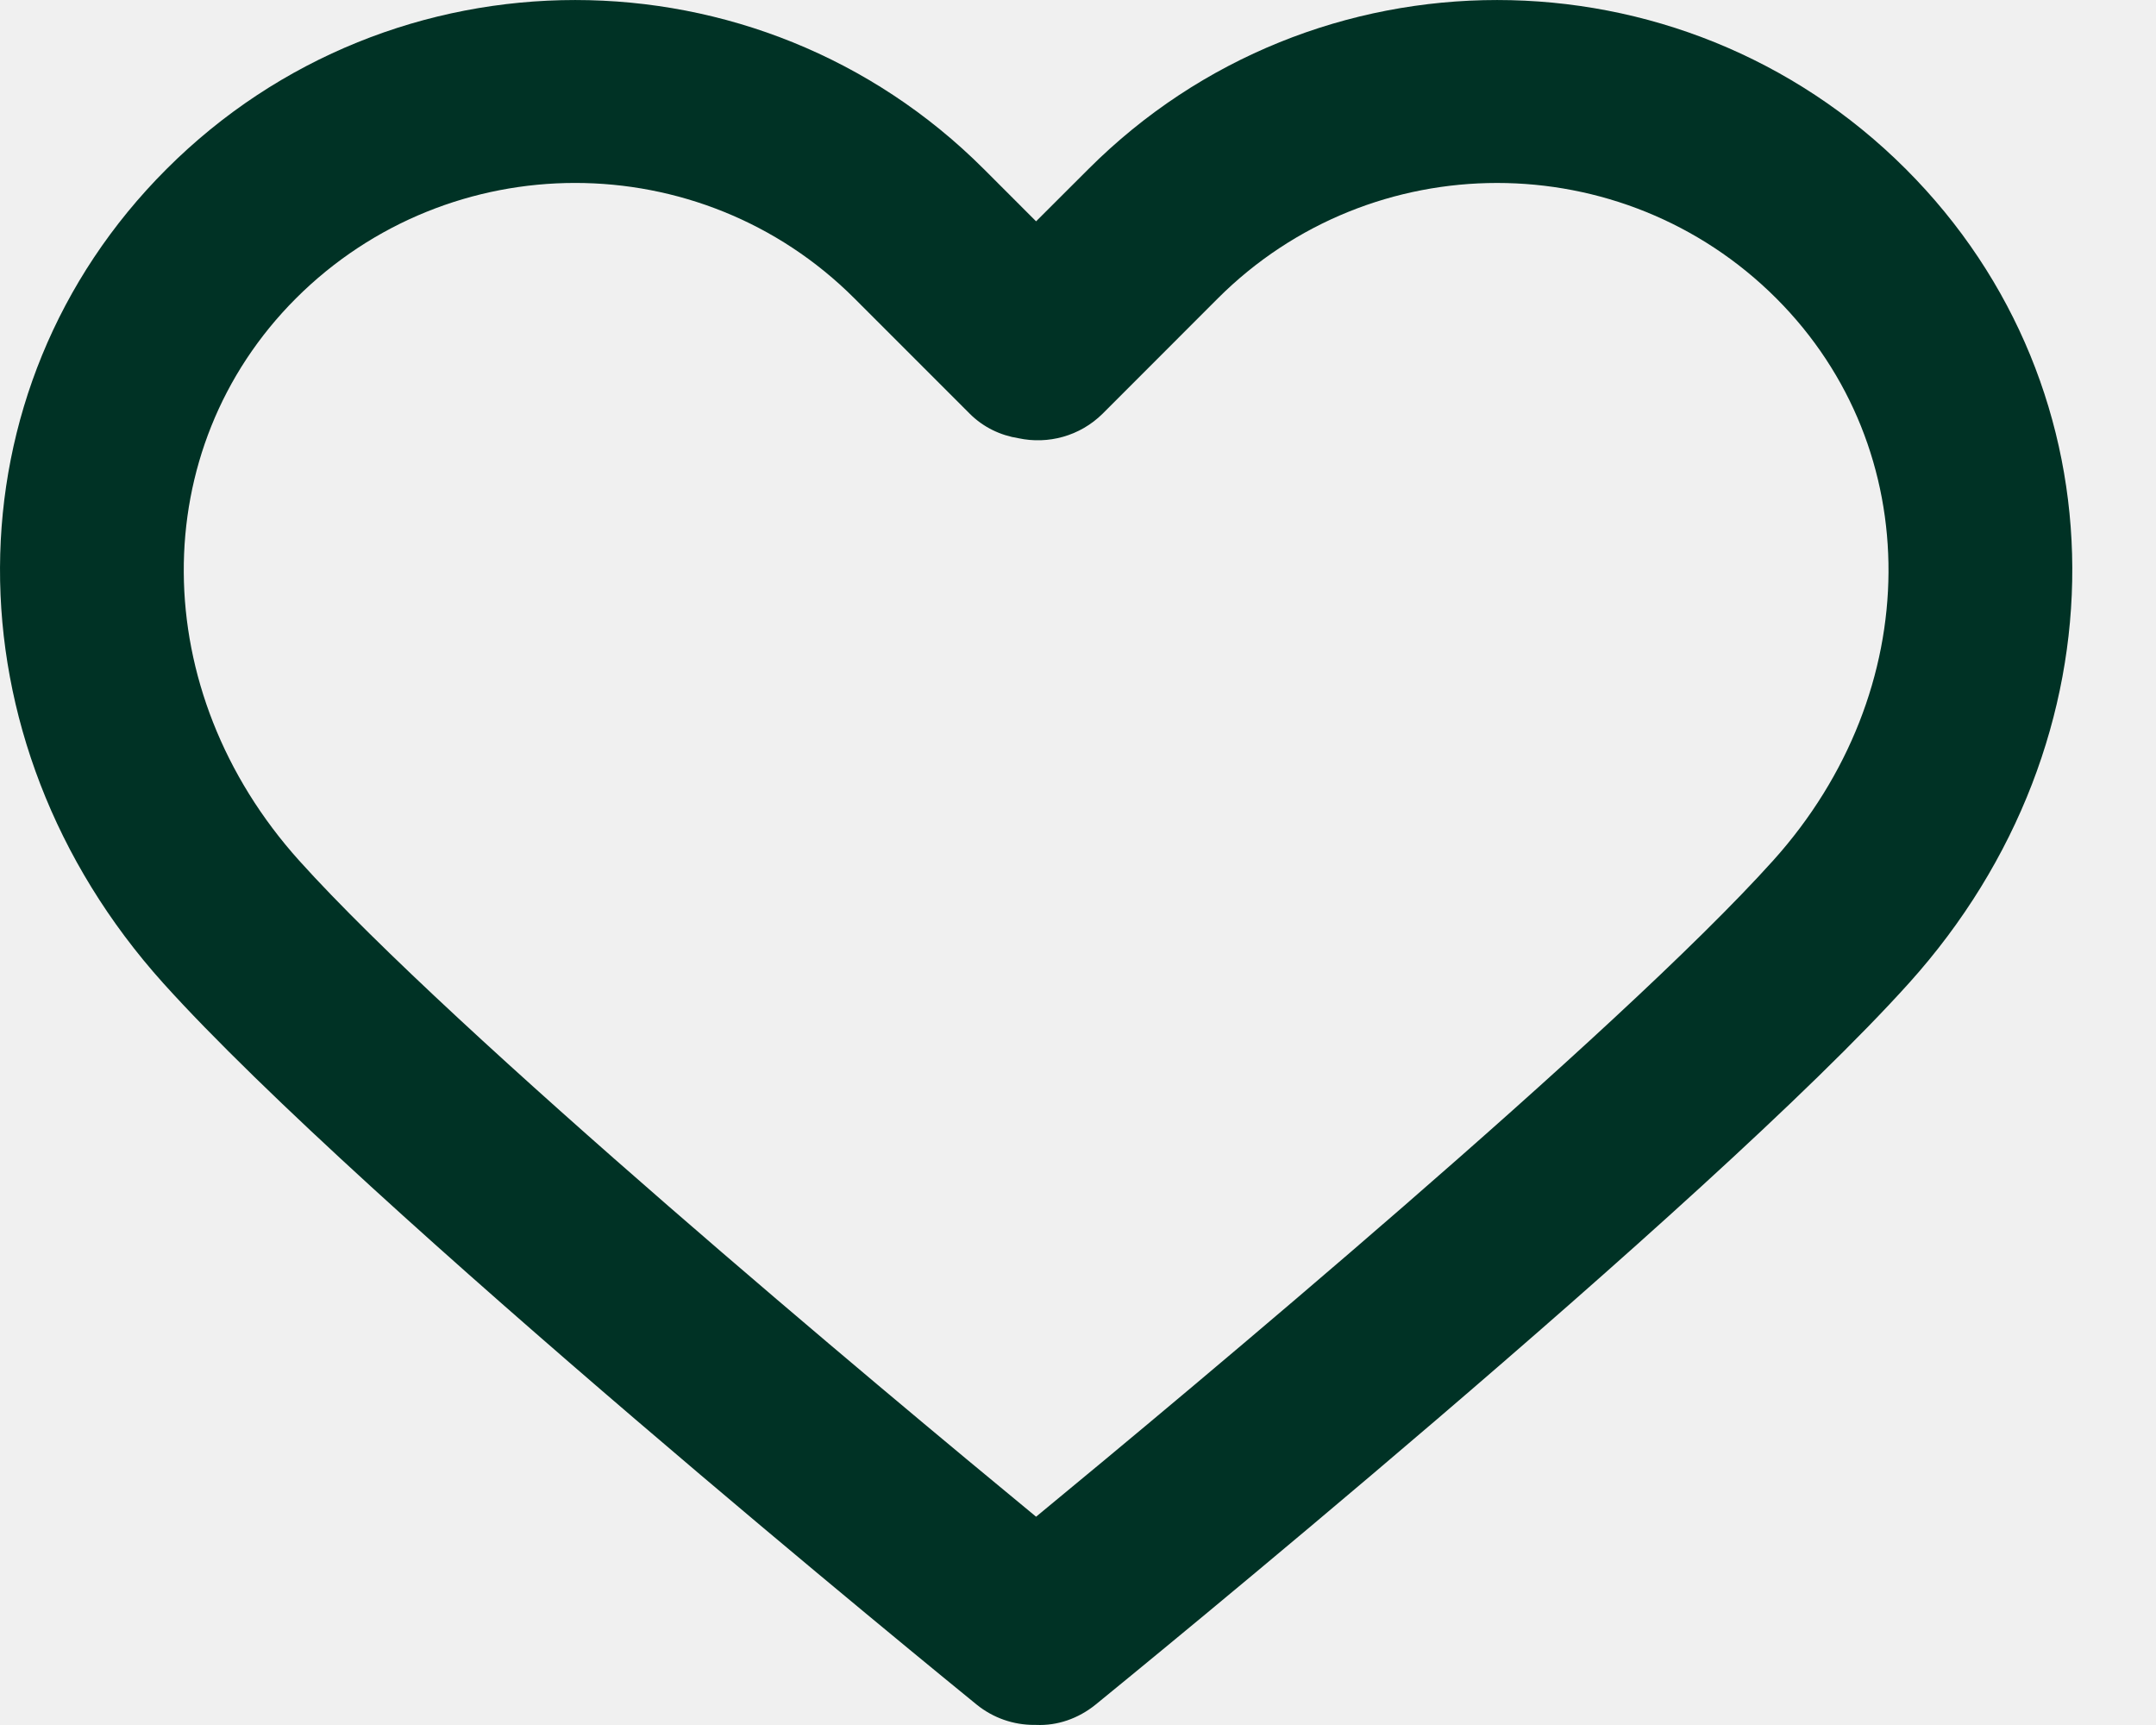
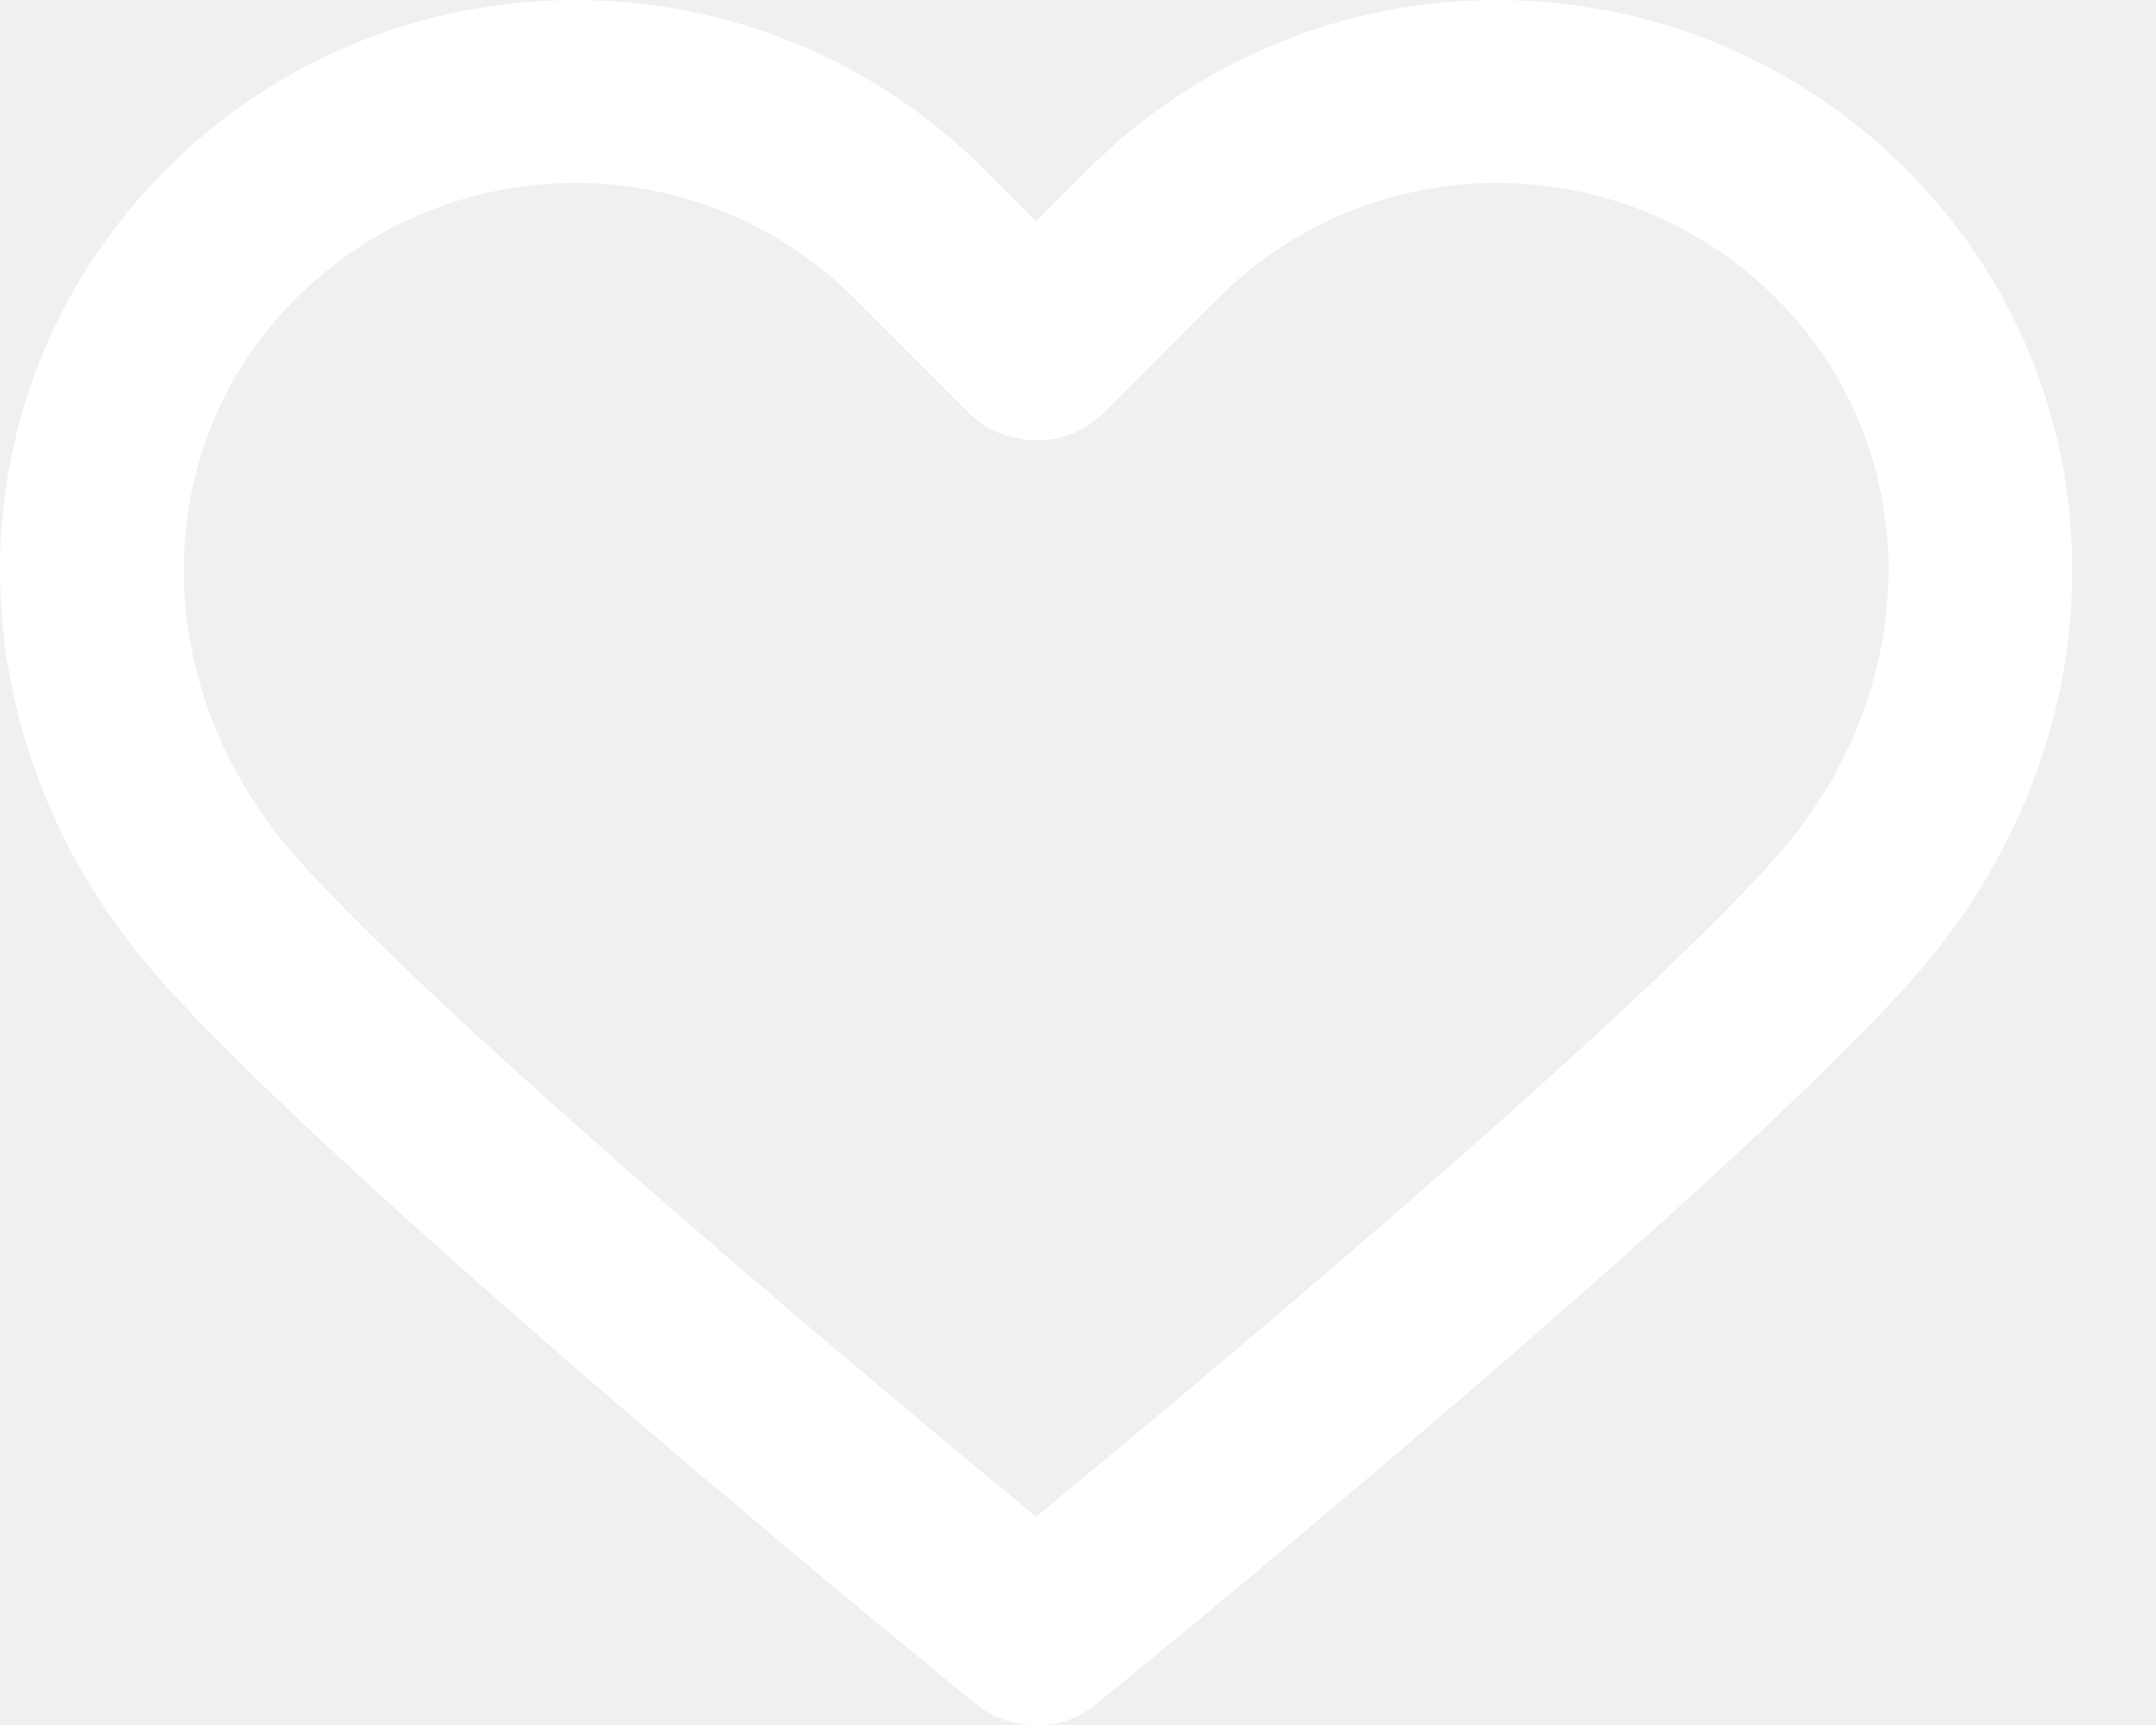
<svg xmlns="http://www.w3.org/2000/svg" width="25" height="20" viewBox="0 0 25 20" fill="none">
-   <path d="M22.099 1.96C19.486 -0.653 15.234 -0.653 12.621 1.96L12.014 2.566L11.408 1.96C8.795 -0.653 4.544 -0.653 1.931 1.96C-0.629 4.519 -0.645 8.577 1.892 11.398C4.207 13.97 11.033 19.526 11.323 19.762C11.52 19.922 11.756 19.999 11.991 19.999C11.999 19.999 12.007 19.999 12.014 19.999C12.258 20.01 12.503 19.927 12.706 19.762C12.995 19.526 19.822 13.97 22.137 11.397C24.675 8.577 24.658 4.519 22.099 1.96ZM20.56 9.978C18.756 11.983 13.795 16.118 12.014 17.585C10.233 16.118 5.274 11.984 3.47 9.979C1.699 8.011 1.683 5.209 3.431 3.46C4.324 2.568 5.497 2.121 6.669 2.121C7.842 2.121 9.015 2.567 9.908 3.46L11.242 4.794C11.4 4.953 11.6 5.048 11.81 5.081C12.151 5.154 12.521 5.059 12.787 4.795L14.121 3.46C15.907 1.675 18.813 1.675 20.598 3.46C22.346 5.209 22.33 8.011 20.56 9.978Z" fill="#003225" />
+   <path d="M22.099 1.96C19.486 -0.653 15.234 -0.653 12.621 1.96L12.014 2.566L11.408 1.96C8.795 -0.653 4.544 -0.653 1.931 1.96C-0.629 4.519 -0.645 8.577 1.892 11.398C4.207 13.97 11.033 19.526 11.323 19.762C11.52 19.922 11.756 19.999 11.991 19.999C11.999 19.999 12.007 19.999 12.014 19.999C12.258 20.01 12.503 19.927 12.706 19.762C12.995 19.526 19.822 13.97 22.137 11.397C24.675 8.577 24.658 4.519 22.099 1.96ZM20.56 9.978C18.756 11.983 13.795 16.118 12.014 17.585C10.233 16.118 5.274 11.984 3.47 9.979C1.699 8.011 1.683 5.209 3.431 3.46C4.324 2.568 5.497 2.121 6.669 2.121C7.842 2.121 9.015 2.567 9.908 3.46L11.242 4.794C11.4 4.953 11.6 5.048 11.81 5.081C12.151 5.154 12.521 5.059 12.787 4.795L14.121 3.46C15.907 1.675 18.813 1.675 20.598 3.46C22.346 5.209 22.33 8.011 20.56 9.978Z" fill="#FFFFFF" />
</svg>
